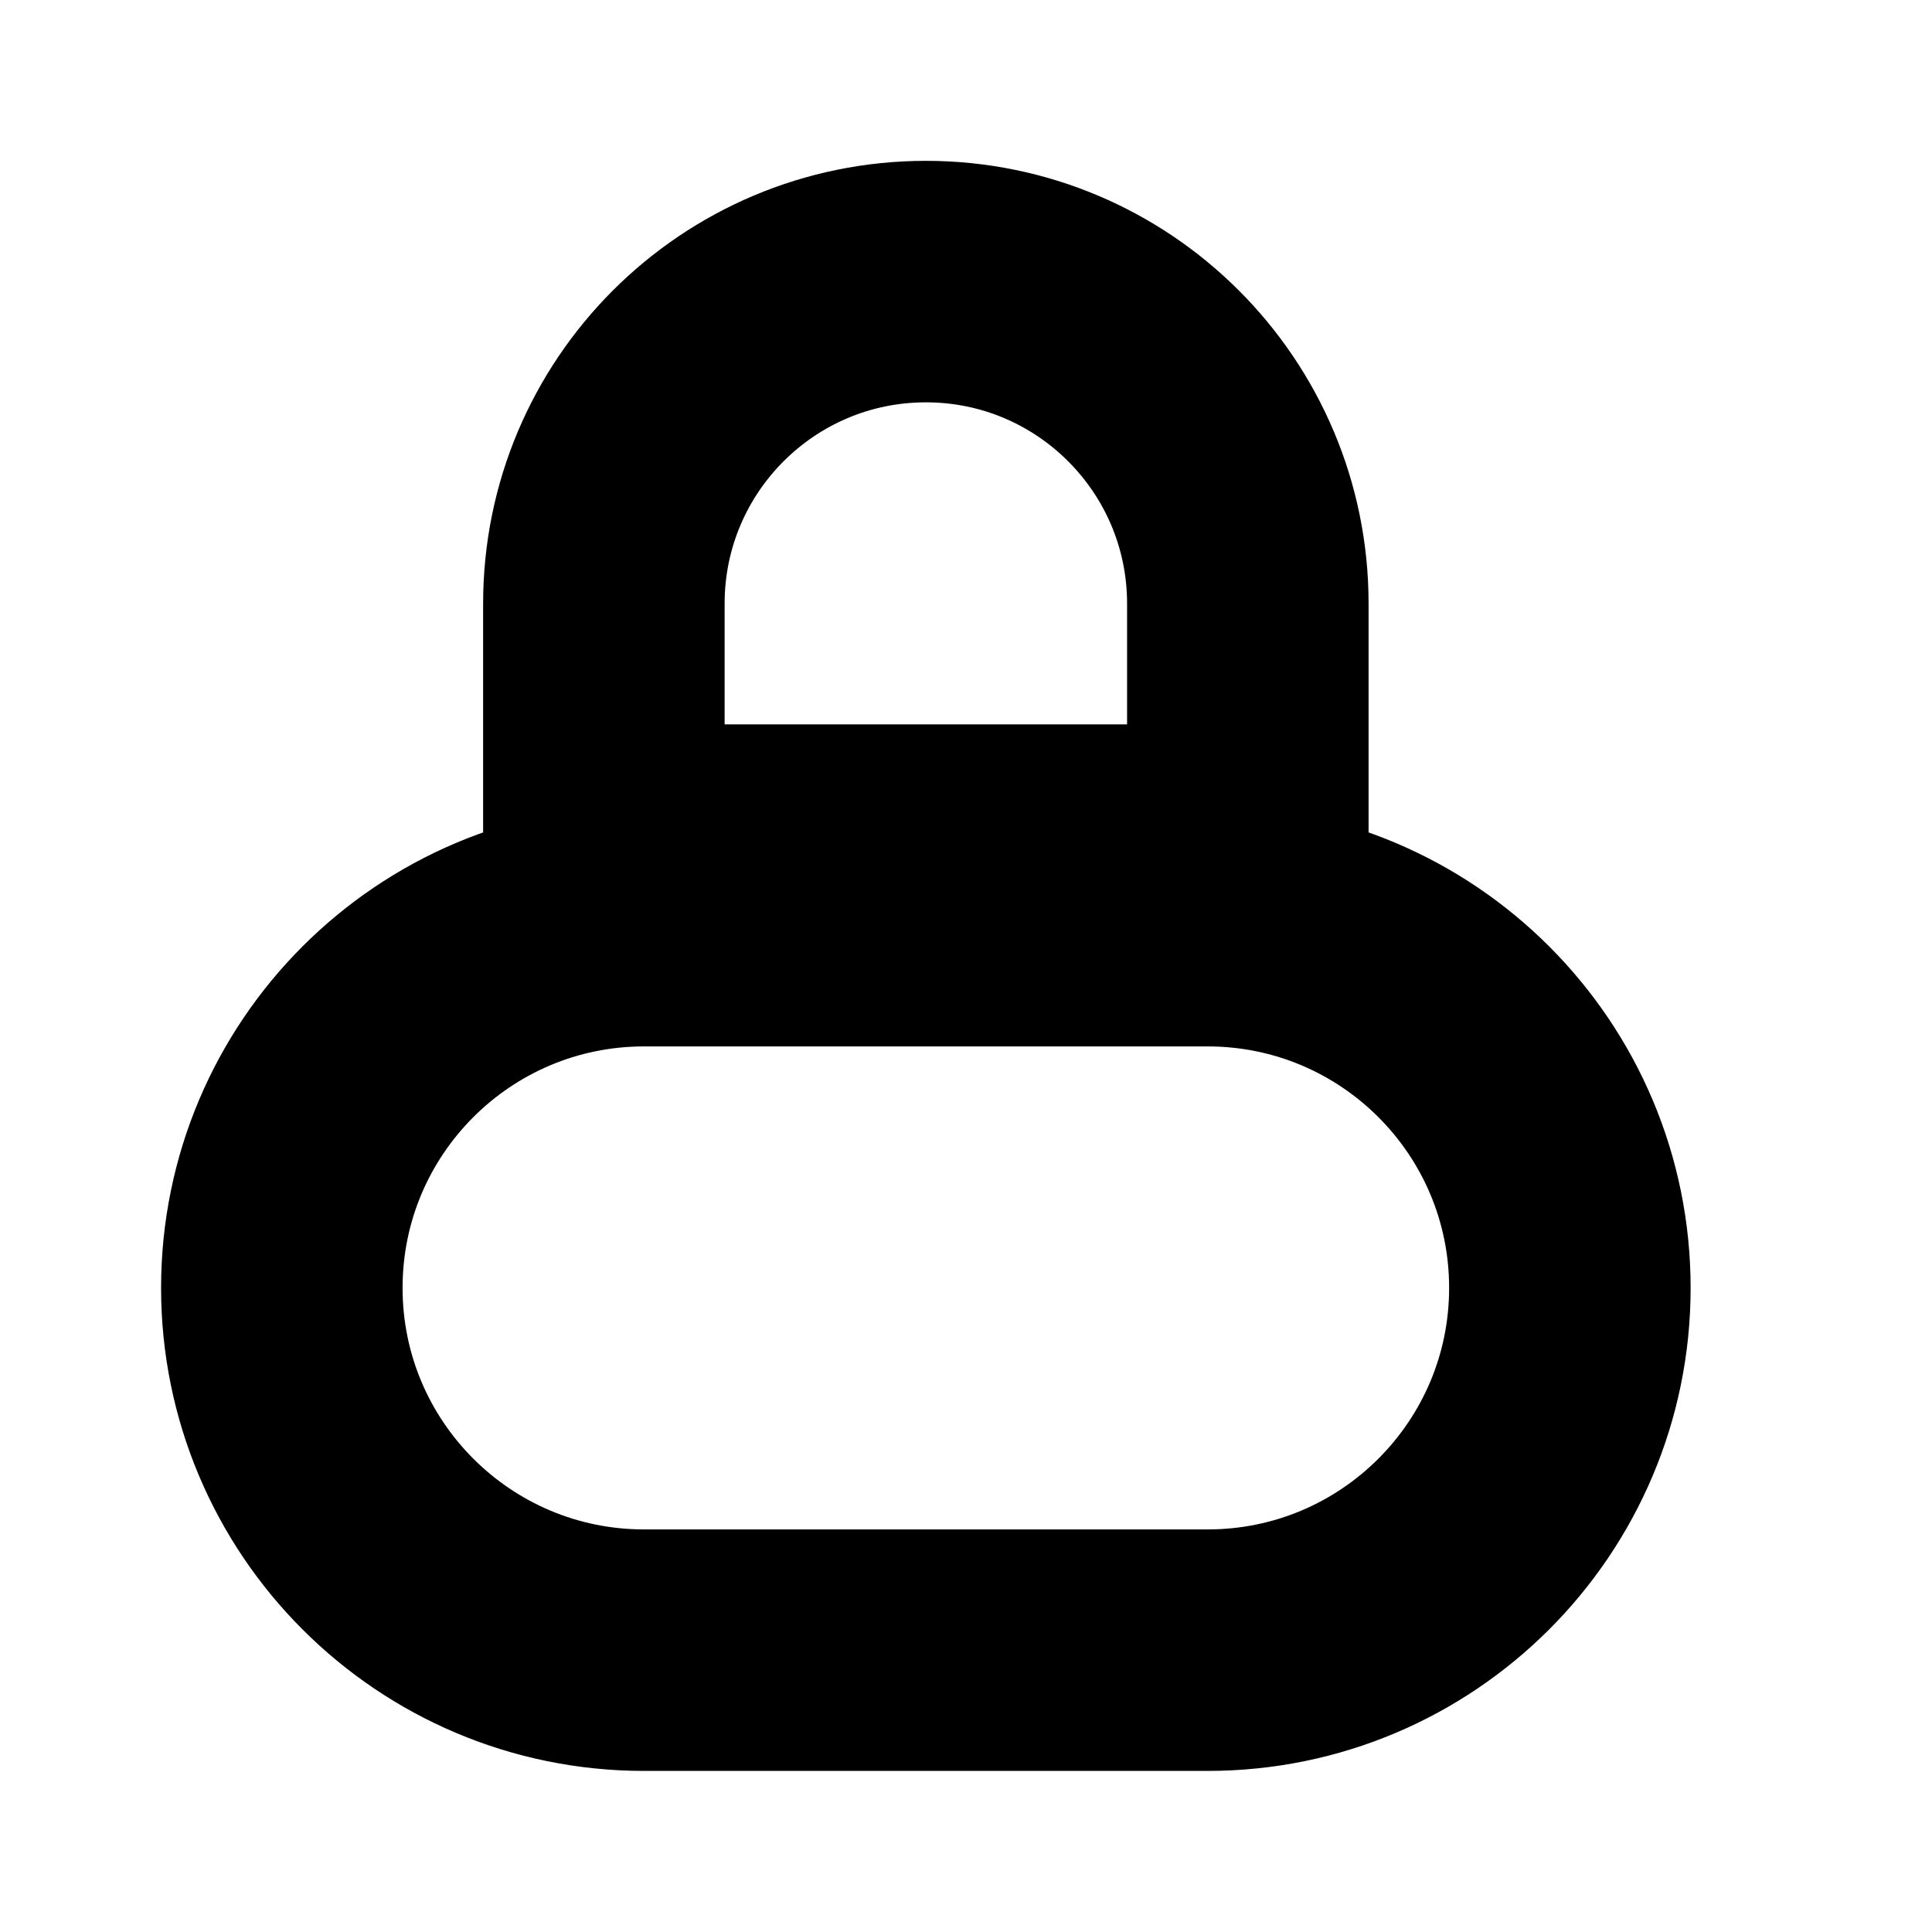
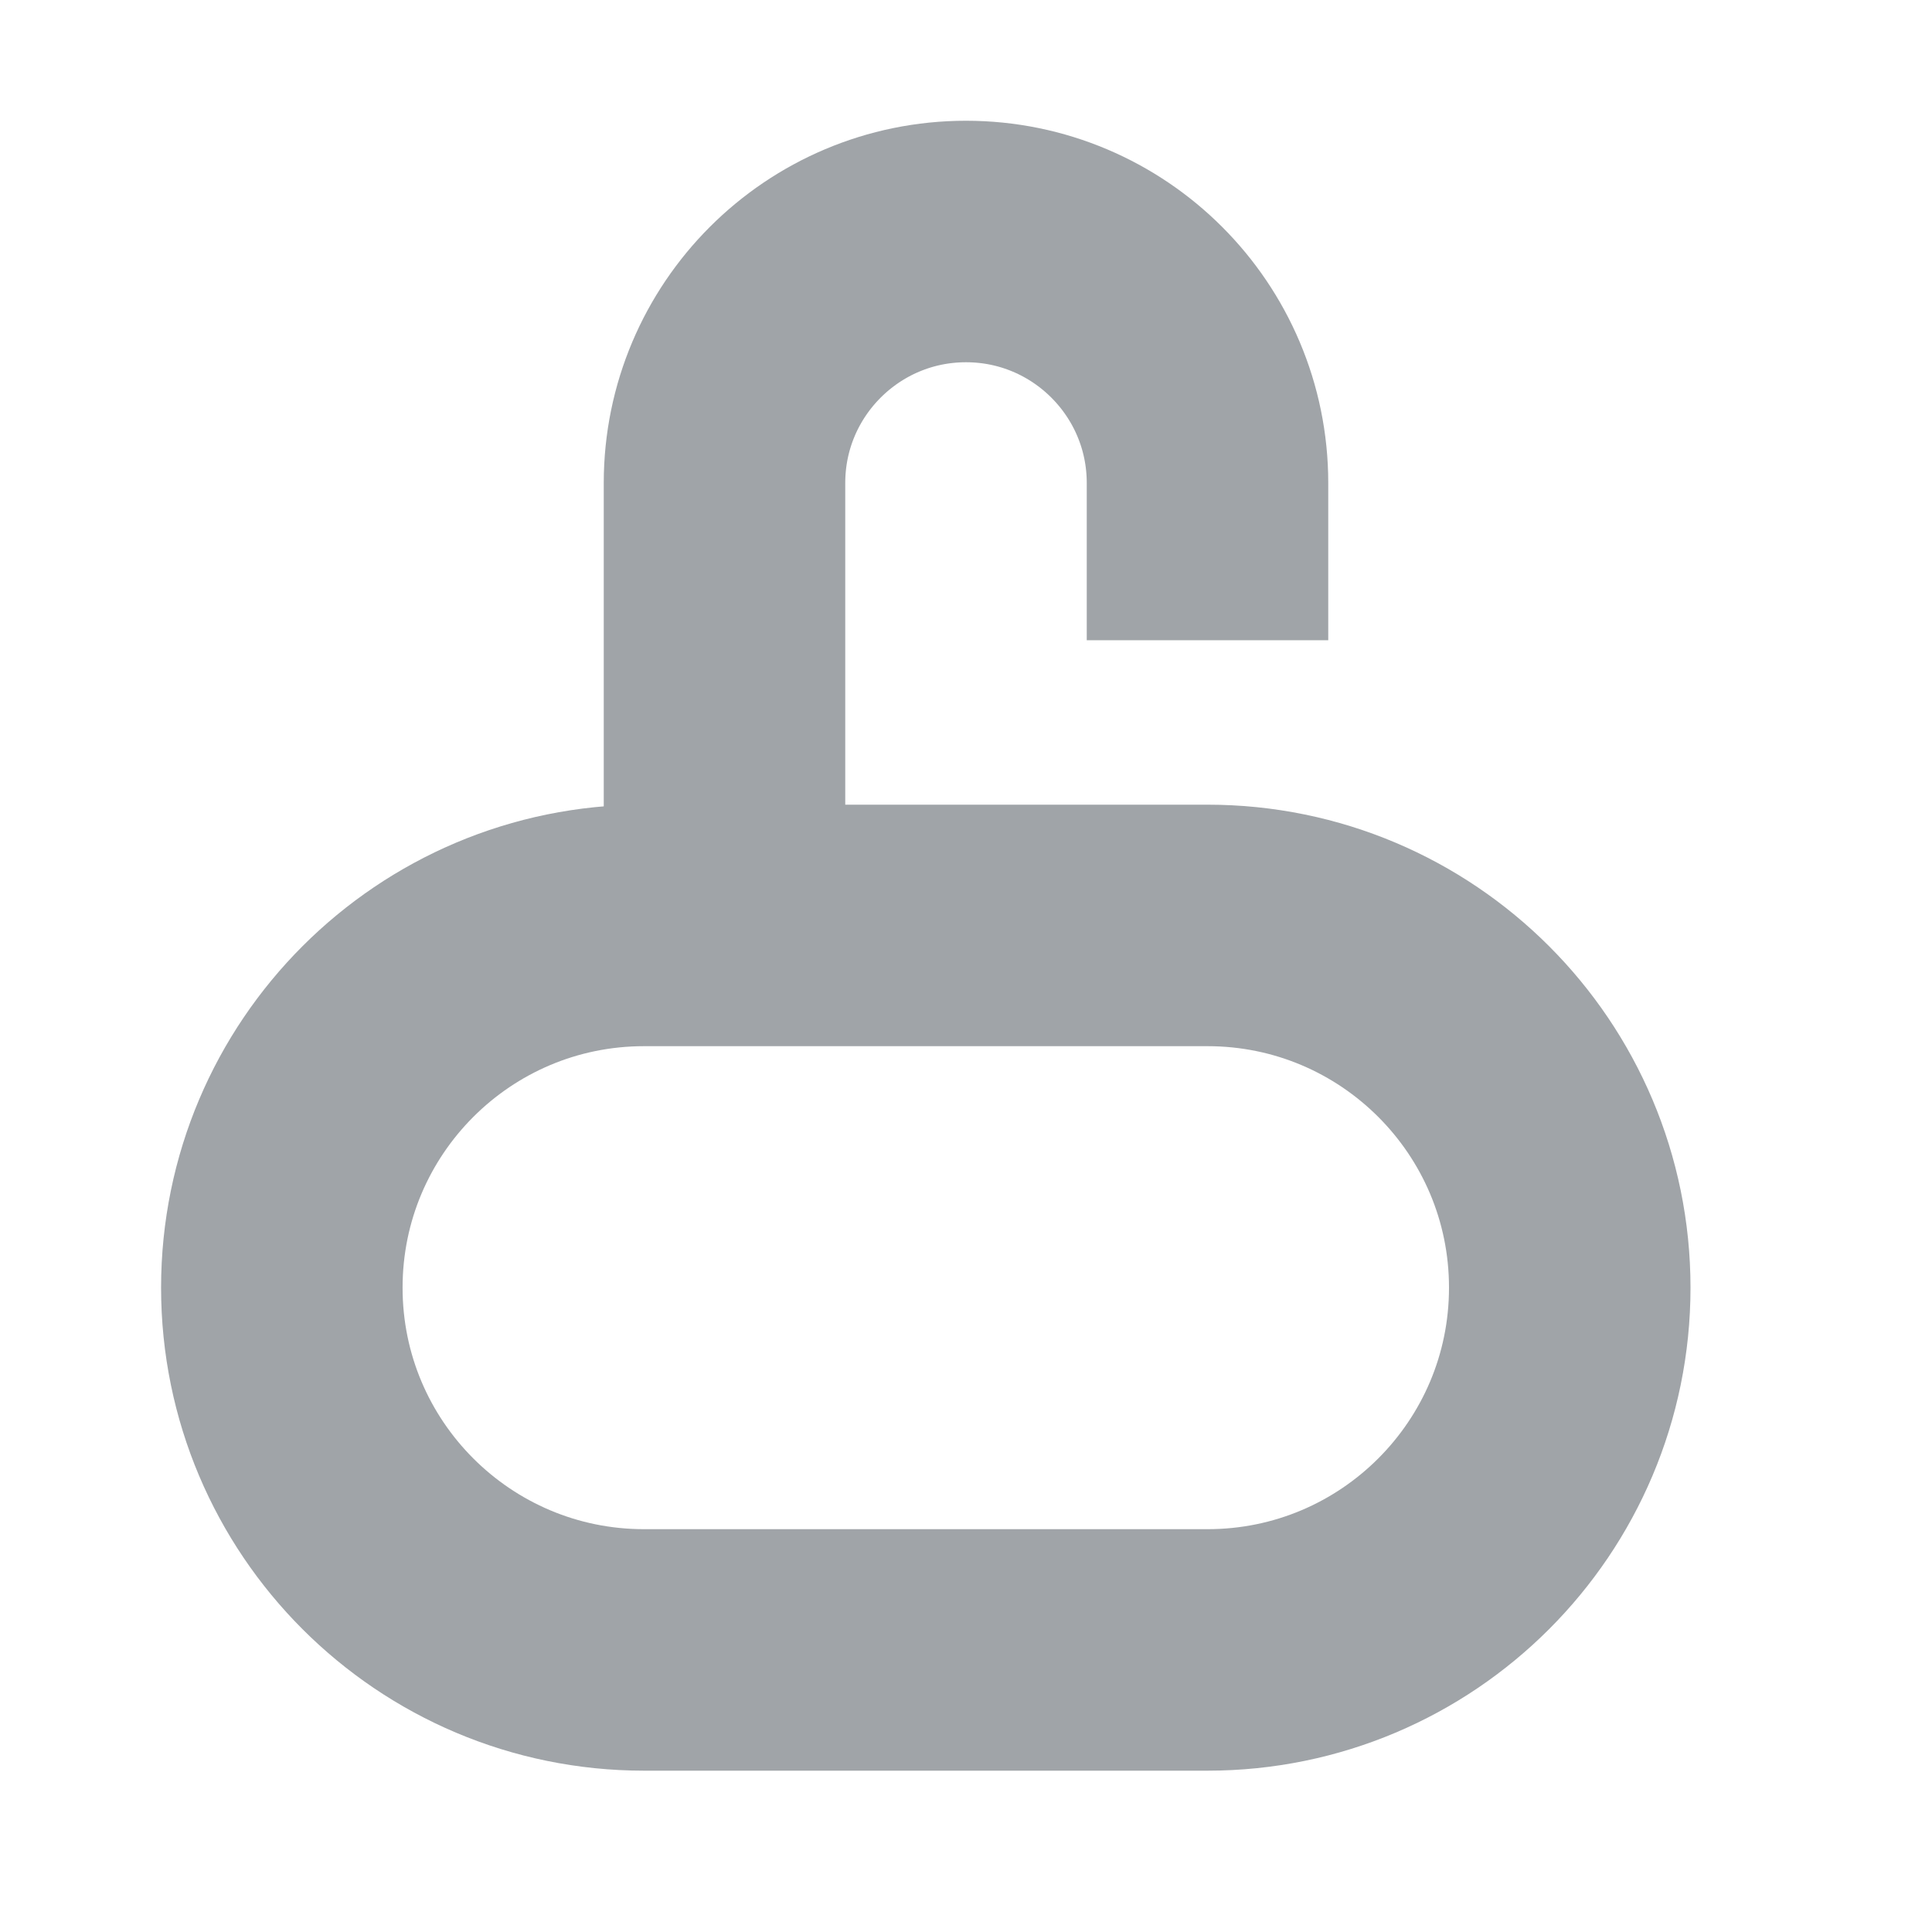
- <svg xmlns="http://www.w3.org/2000/svg" width="16" height="16" viewBox="0 0 16 16" fill="none">
-   <path d="M10.334 4.999V6.999H5.001V4.999C5.001 3.526 6.195 2.332 7.668 2.332C9.14 2.332 10.334 3.526 10.334 4.999Z" stroke="black" stroke-width="2" />
-   <rect x="2.334" y="7.666" width="10.667" height="6" rx="3" stroke="black" stroke-width="2" />
+ <svg xmlns="http://www.w3.org/2000/svg" width="8" height="8" viewBox="0 0 8 8" fill="none">
+   <path d="M3 4V2C3 1.448 3.448 1 4 1V1C4.552 1 5 1.448 5 2V2.651" stroke="#A0A4A8" />
+   <rect x="1.167" y="3.832" width="5.333" height="3" rx="1.5" stroke="#A0A4A8" />
</svg>
